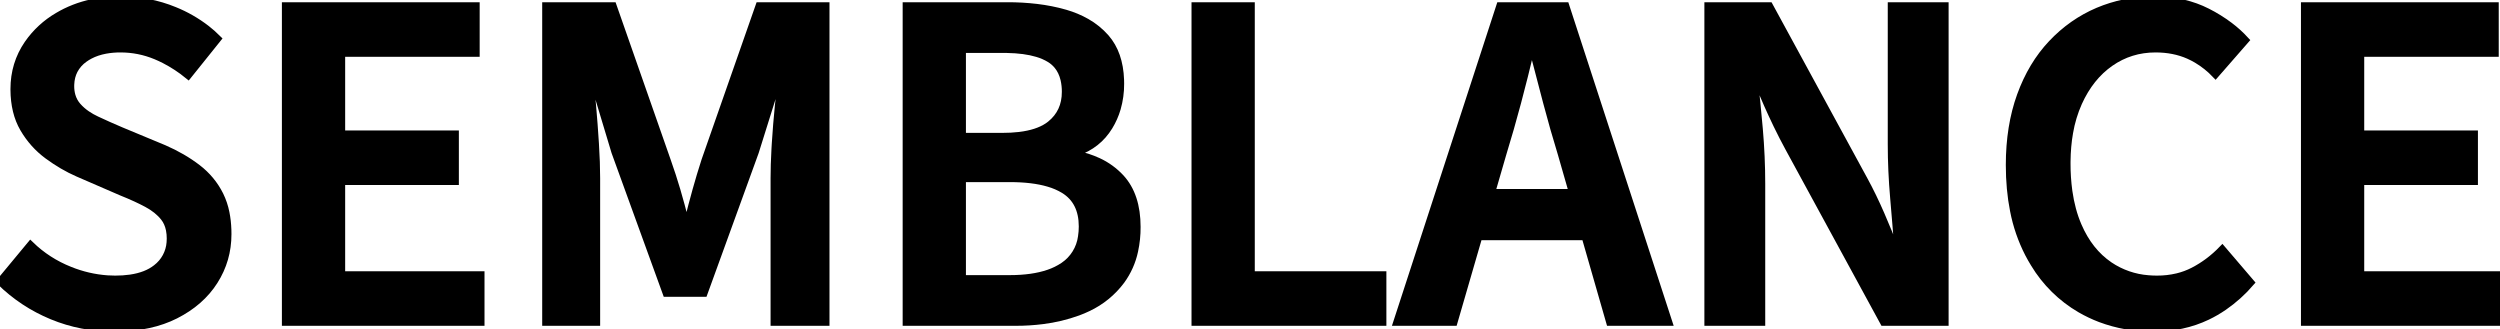
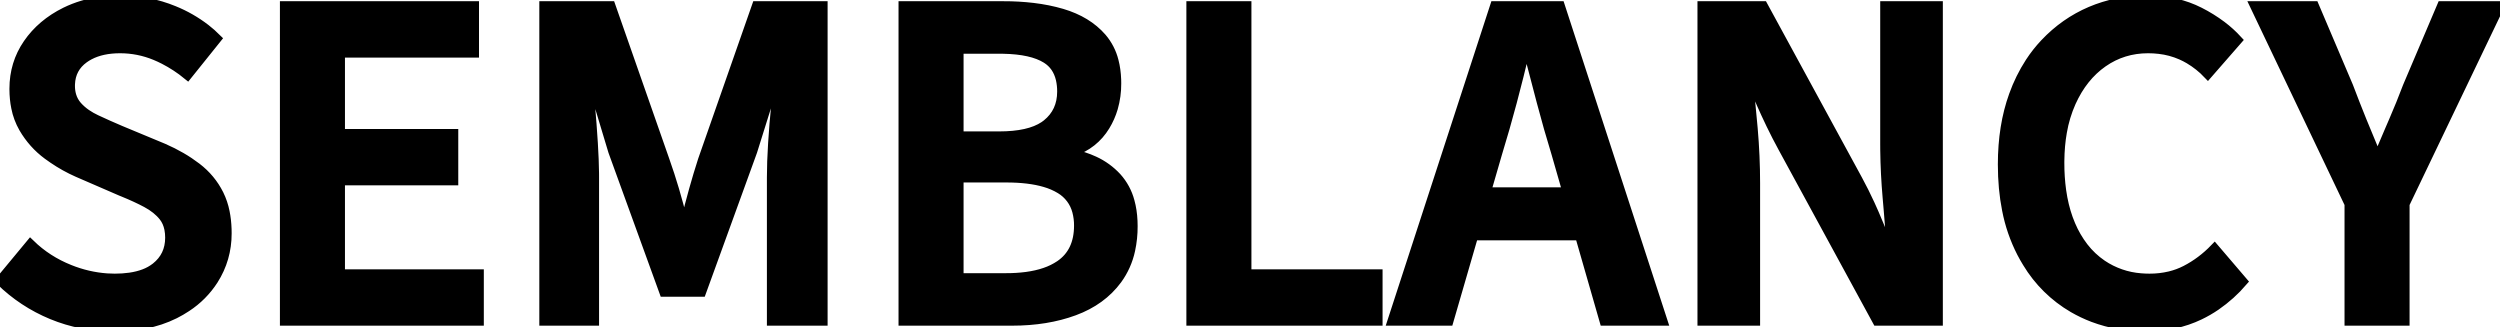
- <svg xmlns="http://www.w3.org/2000/svg" width="330.688" height="43.393" viewBox="0 0 330.688 43.393">
-   <g id="svgGroup" stroke-linecap="round" fill-rule="nonzero" font-size="9pt" stroke="#000000" stroke-width="0.25mm" fill="#000000" style="stroke:#000000;stroke-width:0.25mm;fill:#000000">
-     <path d="M 0 37.248 L 4.032 32.384 Q 6.272 34.56 9.248 35.744 A 16.323 16.323 0 0 0 14.199 36.893 A 15.273 15.273 0 0 0 15.232 36.928 A 13.977 13.977 0 0 0 17.256 36.792 Q 19.382 36.48 20.672 35.456 A 4.676 4.676 0 0 0 22.506 32.073 A 5.988 5.988 0 0 0 22.528 31.552 A 5.859 5.859 0 0 0 22.421 30.397 Q 22.229 29.445 21.696 28.768 Q 20.864 27.712 19.424 26.944 A 28.174 28.174 0 0 0 17.969 26.224 Q 17.084 25.816 16.064 25.408 L 10.304 22.912 Q 8.256 22.016 6.304 20.576 Q 4.352 19.136 3.104 16.992 Q 1.873 14.878 1.856 11.86 A 15.035 15.035 0 0 1 1.856 11.776 Q 1.856 8.448 3.68 5.792 A 12.463 12.463 0 0 1 7.669 2.112 A 15.154 15.154 0 0 1 8.672 1.568 A 15.016 15.016 0 0 1 13.348 0.169 A 19.239 19.239 0 0 1 15.936 0 Q 19.712 0 23.072 1.376 A 17.868 17.868 0 0 1 27.307 3.802 A 16.096 16.096 0 0 1 28.8 5.12 L 24.896 9.984 A 17.877 17.877 0 0 0 21.75 7.92 A 15.91 15.91 0 0 0 20.608 7.392 Q 18.368 6.464 15.936 6.464 A 10.813 10.813 0 0 0 13.965 6.634 Q 12.807 6.848 11.882 7.335 A 6.029 6.029 0 0 0 11.168 7.776 A 4.32 4.32 0 0 0 9.814 9.308 Q 9.388 10.137 9.348 11.175 A 5.647 5.647 0 0 0 9.344 11.392 A 4.533 4.533 0 0 0 9.515 12.667 A 3.591 3.591 0 0 0 10.272 14.048 A 6.523 6.523 0 0 0 11.478 15.108 A 9.021 9.021 0 0 0 12.768 15.84 Q 14.336 16.576 16 17.28 L 21.696 19.648 Q 24.192 20.736 26.112 22.208 Q 28.032 23.68 29.088 25.792 A 9.45 9.45 0 0 1 29.878 28.134 Q 30.094 29.191 30.135 30.407 A 17.103 17.103 0 0 1 30.144 30.976 Q 30.144 34.368 28.352 37.184 Q 26.56 40 23.2 41.696 Q 19.988 43.318 15.518 43.389 A 25.95 25.95 0 0 1 15.104 43.392 Q 10.752 43.392 6.88 41.792 Q 3.008 40.192 0 37.248 Z" id="0" vector-effect="non-scaling-stroke" />
-     <path d="M 63.616 42.624 L 37.76 42.624 L 37.76 0.768 L 62.976 0.768 L 62.976 7.04 L 45.184 7.04 L 45.184 17.728 L 60.224 17.728 L 60.224 24 L 45.184 24 L 45.184 36.352 L 63.616 36.352 L 63.616 42.624 Z" id="1" vector-effect="non-scaling-stroke" />
-     <path d="M 78.912 42.624 L 72.192 42.624 L 72.192 0.768 L 81.088 0.768 L 88.256 21.248 Q 88.96 23.232 89.536 25.184 Q 90.112 27.136 90.688 29.44 L 90.944 29.44 Q 91.52 27.136 92.064 25.184 Q 92.608 23.232 93.248 21.248 L 100.416 0.768 L 109.248 0.768 L 109.248 42.624 L 102.4 42.624 L 102.4 23.552 Q 102.4 21.847 102.518 19.717 A 101.289 101.289 0 0 1 102.56 19.008 Q 102.72 16.448 102.976 13.92 Q 103.232 11.392 103.488 9.472 L 103.232 9.472 L 99.904 20.096 L 93.12 38.784 L 88.128 38.784 L 81.344 20.096 L 78.144 9.472 L 77.888 9.472 Q 78.144 11.392 78.368 13.92 Q 78.592 16.448 78.752 19.008 Q 78.912 21.568 78.912 23.552 L 78.912 42.624 Z" id="2" vector-effect="non-scaling-stroke" />
-     <path d="M 134.336 42.624 L 119.872 42.624 L 119.872 0.768 L 133.248 0.768 A 32.547 32.547 0 0 1 137.11 0.986 Q 139.11 1.226 140.848 1.728 A 20.001 20.001 0 0 1 140.96 1.76 A 12.86 12.86 0 0 1 143.716 2.916 A 9.835 9.835 0 0 1 146.272 4.992 Q 148.094 7.083 148.215 10.568 A 14.495 14.495 0 0 1 148.224 11.072 A 11.577 11.577 0 0 1 147.774 14.352 A 9.933 9.933 0 0 1 146.72 16.736 Q 145.216 19.2 142.4 20.16 L 142.4 20.416 A 12.827 12.827 0 0 1 145.253 21.343 A 9.488 9.488 0 0 1 148.256 23.52 Q 150.4 25.856 150.4 30.016 A 14.556 14.556 0 0 1 150.07 33.2 A 10.299 10.299 0 0 1 148.32 37.12 A 11.714 11.714 0 0 1 143.905 40.725 A 14.704 14.704 0 0 1 142.592 41.28 A 21.429 21.429 0 0 1 137.922 42.402 A 27.931 27.931 0 0 1 134.336 42.624 Z M 127.296 23.616 L 127.296 36.864 L 133.568 36.864 Q 136.586 36.864 138.698 36.137 A 8.306 8.306 0 0 0 140.672 35.168 A 5.515 5.515 0 0 0 143.065 31.307 A 8.523 8.523 0 0 0 143.168 29.952 Q 143.168 26.624 140.736 25.12 A 8.401 8.401 0 0 0 138.69 24.234 Q 136.602 23.616 133.568 23.616 L 127.296 23.616 Z M 127.296 6.528 L 127.296 18.048 L 132.608 18.048 A 18.783 18.783 0 0 0 134.84 17.925 Q 137.201 17.642 138.595 16.705 A 4.972 4.972 0 0 0 138.944 16.448 Q 140.928 14.848 140.928 12.16 A 7.183 7.183 0 0 0 140.752 10.514 Q 140.495 9.42 139.859 8.657 A 4.068 4.068 0 0 0 138.88 7.808 A 6.948 6.948 0 0 0 137.187 7.067 Q 135.541 6.573 133.171 6.532 A 25.172 25.172 0 0 0 132.736 6.528 L 127.296 6.528 Z" id="3" vector-effect="non-scaling-stroke" />
-     <path d="M 182.912 42.624 L 158.08 42.624 L 158.08 0.768 L 165.504 0.768 L 165.504 36.352 L 182.912 36.352 L 182.912 42.624 Z" id="4" vector-effect="non-scaling-stroke" />
-     <path d="M 192.32 42.624 L 184.768 42.624 L 198.4 0.768 L 207.104 0.768 L 220.736 42.624 L 212.928 42.624 L 206.528 20.352 Q 205.504 17.024 204.576 13.504 Q 203.648 9.984 202.752 6.528 L 202.496 6.528 Q 201.664 10.048 200.736 13.536 Q 199.808 17.024 198.784 20.352 L 192.32 42.624 Z M 212.544 31.296 L 192.832 31.296 L 192.832 25.472 L 212.544 25.472 L 212.544 31.296 Z" id="5" vector-effect="non-scaling-stroke" />
-     <path d="M 233.024 42.624 L 225.92 42.624 L 225.92 0.768 L 234.048 0.768 L 246.592 23.808 Q 247.744 25.92 248.8 28.352 Q 249.856 30.784 250.816 33.28 L 251.072 33.28 Q 250.816 29.888 250.496 26.208 Q 250.176 22.528 250.176 19.072 L 250.176 0.768 L 257.28 0.768 L 257.28 42.624 L 249.152 42.624 L 236.608 19.584 A 71.437 71.437 0 0 1 235.039 16.529 A 83.81 83.81 0 0 1 234.336 15.04 Q 233.216 12.608 232.256 10.112 L 232 10.112 Q 232.384 13.376 232.704 17.056 Q 233.024 20.736 233.024 24.32 L 233.024 42.624 Z" id="6" vector-effect="non-scaling-stroke" />
-     <path d="M 297.024 5.312 L 293.056 9.856 A 11.591 11.591 0 0 0 290.574 7.878 A 10.492 10.492 0 0 0 289.504 7.328 Q 287.552 6.464 285.12 6.464 Q 281.792 6.464 279.136 8.32 Q 276.48 10.176 274.944 13.568 A 16.57 16.57 0 0 0 273.746 17.534 Q 273.429 19.323 273.409 21.36 A 28.081 28.081 0 0 0 273.408 21.632 A 26.331 26.331 0 0 0 273.651 25.305 Q 274.006 27.823 274.88 29.856 Q 276.352 33.28 279.04 35.104 A 10.592 10.592 0 0 0 284.16 36.879 A 13.277 13.277 0 0 0 285.312 36.928 A 11.393 11.393 0 0 0 288.005 36.621 A 9.445 9.445 0 0 0 290.112 35.84 Q 292.224 34.752 293.952 32.96 L 297.728 37.376 A 18.845 18.845 0 0 1 294.139 40.602 A 16.542 16.542 0 0 1 291.968 41.856 Q 288.768 43.392 284.8 43.392 A 19.47 19.47 0 0 1 277.82 42.158 A 18.293 18.293 0 0 1 275.168 40.896 A 17.277 17.277 0 0 1 269.066 34.881 A 21.264 21.264 0 0 1 268.32 33.568 A 21.241 21.241 0 0 1 266.347 27.847 Q 265.792 25.064 265.792 21.824 Q 265.792 16.704 267.264 12.64 Q 268.736 8.576 271.392 5.76 Q 274.048 2.944 277.504 1.472 A 18.686 18.686 0 0 1 284.681 0.002 A 21.263 21.263 0 0 1 284.928 0 A 17.116 17.116 0 0 1 288.782 0.417 A 13.798 13.798 0 0 1 291.968 1.568 A 19.735 19.735 0 0 1 294.905 3.391 A 15.526 15.526 0 0 1 297.024 5.312 Z" id="7" vector-effect="non-scaling-stroke" />
-     <path d="M 330.688 42.624 L 304.832 42.624 L 304.832 0.768 L 330.048 0.768 L 330.048 7.04 L 312.256 7.04 L 312.256 17.728 L 327.296 17.728 L 327.296 24 L 312.256 24 L 312.256 36.352 L 330.688 36.352 L 330.688 42.624 Z" id="8" vector-effect="non-scaling-stroke" />
+ <svg xmlns="http://www.w3.org/2000/svg" width="259.25" height="33.901" viewBox="0 0 259.25 33.901">
+   <g id="svgGroup" stroke-linecap="round" fill-rule="nonzero" font-size="9pt" stroke="#000" stroke-width="0.25mm" fill="#000" style="stroke:#000;stroke-width:0.25mm;fill:#000">
+     <path d="M 61.65 33.3 L 56.4 33.3 L 56.4 0.6 L 63.35 0.6 L 68.95 16.6 Q 69.5 18.15 69.95 19.675 Q 70.4 21.2 70.85 23 L 71.05 23 A 144.934 144.934 0 0 1 71.494 21.269 A 114.262 114.262 0 0 1 71.925 19.675 Q 72.35 18.15 72.85 16.6 L 78.45 0.6 L 85.35 0.6 L 85.35 33.3 L 80 33.3 L 80 18.4 Q 80 16.85 80.125 14.85 Q 80.25 12.85 80.45 10.875 Q 80.65 8.9 80.85 7.4 L 80.65 7.4 L 78.05 15.7 L 72.75 30.3 L 68.85 30.3 L 63.55 15.7 L 61.05 7.4 L 60.85 7.4 A 63.597 63.597 0 0 1 61.02 8.804 Q 61.1 9.524 61.175 10.329 A 111.851 111.851 0 0 1 61.225 10.875 Q 61.4 12.85 61.525 14.85 A 71.213 71.213 0 0 1 61.61 16.514 Q 61.64 17.275 61.648 17.955 A 40.839 40.839 0 0 1 61.65 18.4 L 61.65 33.3 Z M 182.05 33.3 L 176.5 33.3 L 176.5 0.6 L 182.85 0.6 L 192.65 18.6 A 42.444 42.444 0 0 1 193.945 21.187 A 49.102 49.102 0 0 1 194.375 22.15 Q 195.2 24.05 195.95 26 L 196.15 26 A 471.676 471.676 0 0 0 195.822 21.899 A 533.123 533.123 0 0 0 195.7 20.475 A 65.189 65.189 0 0 1 195.454 15.578 A 59.039 59.039 0 0 1 195.45 14.9 L 195.45 0.6 L 201 0.6 L 201 33.3 L 194.65 33.3 L 184.85 15.3 A 55.81 55.81 0 0 1 183.624 12.913 A 65.476 65.476 0 0 1 183.075 11.75 Q 182.2 9.85 181.45 7.9 L 181.25 7.9 Q 181.55 10.45 181.8 13.325 Q 182.05 16.2 182.05 19 L 182.05 33.3 Z M 49.7 33.3 L 29.5 33.3 L 29.5 0.6 L 49.2 0.6 L 49.2 5.5 L 35.3 5.5 L 35.3 13.85 L 47.05 13.85 L 47.05 18.75 L 35.3 18.75 L 35.3 28.4 L 49.7 28.4 L 49.7 33.3 Z M 0 29.1 L 3.15 25.3 Q 4.9 27 7.225 27.925 A 12.753 12.753 0 0 0 11.093 28.823 A 11.932 11.932 0 0 0 11.9 28.85 A 10.919 10.919 0 0 0 13.481 28.743 Q 14.285 28.625 14.937 28.377 A 4.54 4.54 0 0 0 16.15 27.7 Q 17.6 26.55 17.6 24.65 A 4.577 4.577 0 0 0 17.516 23.748 Q 17.366 23.004 16.95 22.475 Q 16.3 21.65 15.175 21.05 Q 14.125 20.49 12.748 19.93 A 36.684 36.684 0 0 0 12.55 19.85 L 8.05 17.9 A 15.842 15.842 0 0 1 5.5 16.482 A 18.069 18.069 0 0 1 4.925 16.075 Q 3.4 14.95 2.425 13.275 A 6.935 6.935 0 0 1 1.637 11.161 Q 1.456 10.279 1.45 9.266 A 11.758 11.758 0 0 1 1.45 9.2 Q 1.45 6.6 2.875 4.525 Q 4.3 2.45 6.775 1.225 A 11.731 11.731 0 0 1 10.428 0.132 A 15.031 15.031 0 0 1 12.45 0 Q 15.4 0 18.025 1.075 A 13.959 13.959 0 0 1 21.333 2.97 A 12.575 12.575 0 0 1 22.5 4 L 19.45 7.8 A 13.966 13.966 0 0 0 16.992 6.187 A 12.43 12.43 0 0 0 16.1 5.775 Q 14.35 5.05 12.45 5.05 Q 10.576 5.05 9.283 5.731 A 4.711 4.711 0 0 0 8.725 6.075 Q 7.368 7.051 7.303 8.731 A 4.412 4.412 0 0 0 7.3 8.9 A 3.541 3.541 0 0 0 7.434 9.896 A 2.805 2.805 0 0 0 8.025 10.975 A 5.096 5.096 0 0 0 8.968 11.803 A 7.048 7.048 0 0 0 9.975 12.375 Q 11.2 12.95 12.5 13.5 L 16.95 15.35 Q 18.9 16.2 20.4 17.35 Q 21.9 18.5 22.725 20.15 A 7.383 7.383 0 0 1 23.342 21.98 Q 23.511 22.805 23.543 23.755 A 13.362 13.362 0 0 1 23.55 24.2 Q 23.55 26.85 22.15 29.05 A 9.472 9.472 0 0 1 19.361 31.858 A 11.918 11.918 0 0 1 18.125 32.575 A 11.84 11.84 0 0 1 15.033 33.609 Q 13.675 33.873 12.123 33.898 A 20.273 20.273 0 0 1 11.8 33.9 Q 8.4 33.9 5.375 32.65 Q 2.35 31.4 0 29.1 Z M 150.25 33.3 L 144.35 33.3 L 155 0.6 L 161.8 0.6 L 172.45 33.3 L 166.35 33.3 L 161.35 15.9 Q 160.55 13.3 159.825 10.55 Q 159.1 7.8 158.4 5.1 L 158.2 5.1 Q 157.55 7.85 156.825 10.575 Q 156.1 13.3 155.3 15.9 L 150.25 33.3 Z M 232.05 4.15 L 228.95 7.7 A 9.056 9.056 0 0 0 227.011 6.154 A 8.197 8.197 0 0 0 226.175 5.725 A 7.869 7.869 0 0 0 223.901 5.116 A 9.791 9.791 0 0 0 222.75 5.05 Q 220.15 5.05 218.075 6.5 Q 216 7.95 214.8 10.6 A 12.945 12.945 0 0 0 213.864 13.698 Q 213.616 15.096 213.601 16.687 A 21.938 21.938 0 0 0 213.6 16.9 A 20.571 20.571 0 0 0 213.79 19.77 Q 214.011 21.337 214.489 22.664 A 11.851 11.851 0 0 0 214.75 23.325 A 10.427 10.427 0 0 0 216.087 25.623 A 8.37 8.37 0 0 0 218 27.425 A 8.275 8.275 0 0 0 222 28.812 A 10.372 10.372 0 0 0 222.9 28.85 A 8.901 8.901 0 0 0 225.004 28.61 A 7.379 7.379 0 0 0 226.65 28 Q 228.3 27.15 229.65 25.75 L 232.6 29.2 A 14.723 14.723 0 0 1 229.796 31.721 A 12.923 12.923 0 0 1 228.1 32.7 Q 225.6 33.9 222.5 33.9 A 15.211 15.211 0 0 1 217.047 32.936 A 14.291 14.291 0 0 1 214.975 31.95 A 13.498 13.498 0 0 1 210.208 27.251 A 16.613 16.613 0 0 1 209.625 26.225 A 16.594 16.594 0 0 1 208.084 21.756 Q 207.65 19.581 207.65 17.05 Q 207.65 13.05 208.8 9.875 A 16.472 16.472 0 0 1 210.492 6.449 A 14.031 14.031 0 0 1 212.025 4.5 Q 214.1 2.3 216.8 1.15 A 14.598 14.598 0 0 1 222.407 0.001 A 16.617 16.617 0 0 1 222.6 0 A 13.372 13.372 0 0 1 225.611 0.326 A 10.78 10.78 0 0 1 228.1 1.225 A 15.418 15.418 0 0 1 230.395 2.649 A 12.13 12.13 0 0 1 232.05 4.15 Z M 249.4 33.3 L 243.6 33.3 L 243.6 21.15 L 233.8 0.6 L 240 0.6 L 243.55 8.95 Q 244.25 10.8 244.95 12.525 Q 245.65 14.25 246.45 16.15 L 246.65 16.15 A 352.169 352.169 0 0 1 247.822 13.399 A 306.574 306.574 0 0 1 248.2 12.525 Q 248.95 10.8 249.65 8.95 L 253.2 0.6 L 259.25 0.6 L 249.4 21.15 L 249.4 33.3 Z M 104.95 33.3 L 93.65 33.3 L 93.65 0.6 L 104.1 0.6 A 25.427 25.427 0 0 1 107.117 0.771 Q 108.73 0.964 110.125 1.375 Q 112.75 2.15 114.275 3.9 A 5.915 5.915 0 0 1 115.524 6.322 Q 115.757 7.209 115.793 8.257 A 11.325 11.325 0 0 1 115.8 8.65 A 9.044 9.044 0 0 1 115.449 11.213 A 7.76 7.76 0 0 1 114.625 13.075 Q 113.45 15 111.25 15.75 L 111.25 15.95 A 10.021 10.021 0 0 1 113.479 16.675 A 7.412 7.412 0 0 1 115.825 18.375 A 6.035 6.035 0 0 1 117.179 20.879 Q 117.439 21.811 117.488 22.921 A 11.946 11.946 0 0 1 117.5 23.45 A 11.372 11.372 0 0 1 117.242 25.937 A 8.046 8.046 0 0 1 115.875 29 Q 114.25 31.2 111.4 32.25 Q 108.55 33.3 104.95 33.3 Z M 99.45 18.45 L 99.45 28.8 L 104.35 28.8 A 15.74 15.74 0 0 0 106.439 28.671 Q 107.495 28.529 108.358 28.232 A 6.489 6.489 0 0 0 109.9 27.475 Q 111.85 26.15 111.85 23.4 A 5.585 5.585 0 0 0 111.664 21.914 A 3.784 3.784 0 0 0 109.95 19.625 A 6.564 6.564 0 0 0 108.352 18.932 Q 106.72 18.45 104.35 18.45 L 99.45 18.45 Z M 99.45 5.1 L 99.45 14.1 L 103.6 14.1 Q 106.715 14.1 108.277 13.051 A 3.884 3.884 0 0 0 108.55 12.85 Q 110.1 11.6 110.1 9.5 A 5.611 5.611 0 0 0 109.963 8.214 Q 109.631 6.807 108.5 6.1 Q 106.986 5.154 104.04 5.103 A 19.666 19.666 0 0 0 103.7 5.1 L 99.45 5.1 Z M 142.9 33.3 L 123.5 33.3 L 123.5 0.6 L 129.3 0.6 L 129.3 28.4 L 142.9 28.4 L 142.9 33.3 Z M 166.05 24.45 L 150.65 24.45 L 150.65 19.9 L 166.05 19.9 L 166.05 24.45 Z" vector-effect="non-scaling-stroke" />
  </g>
</svg>
